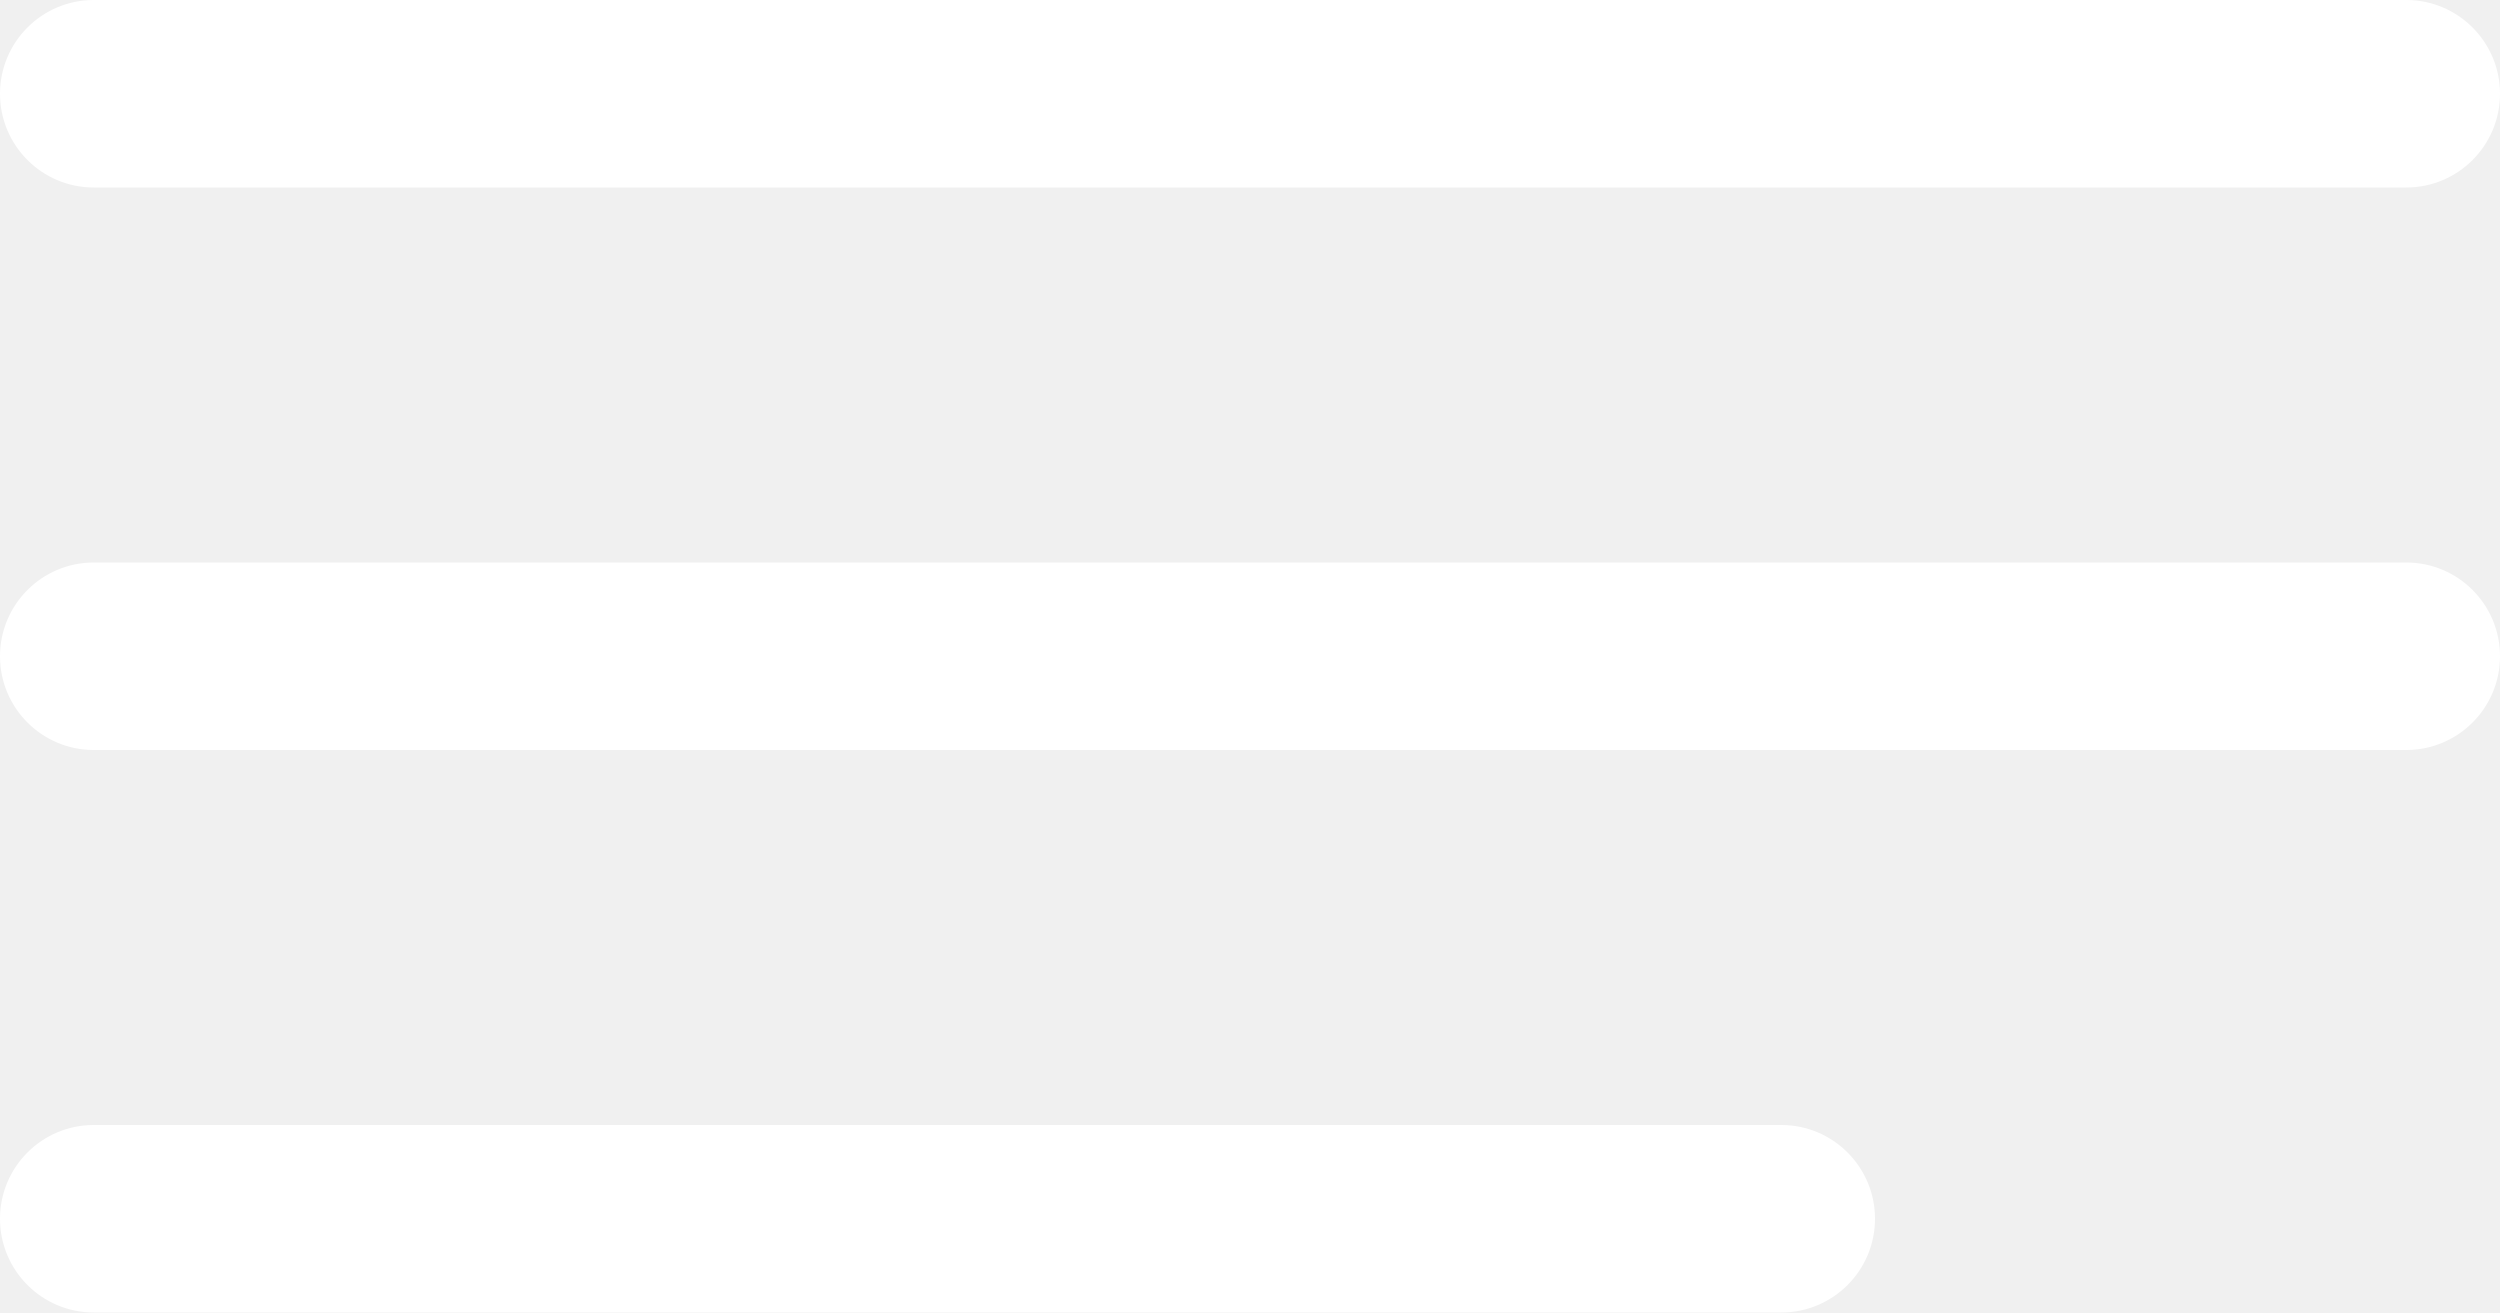
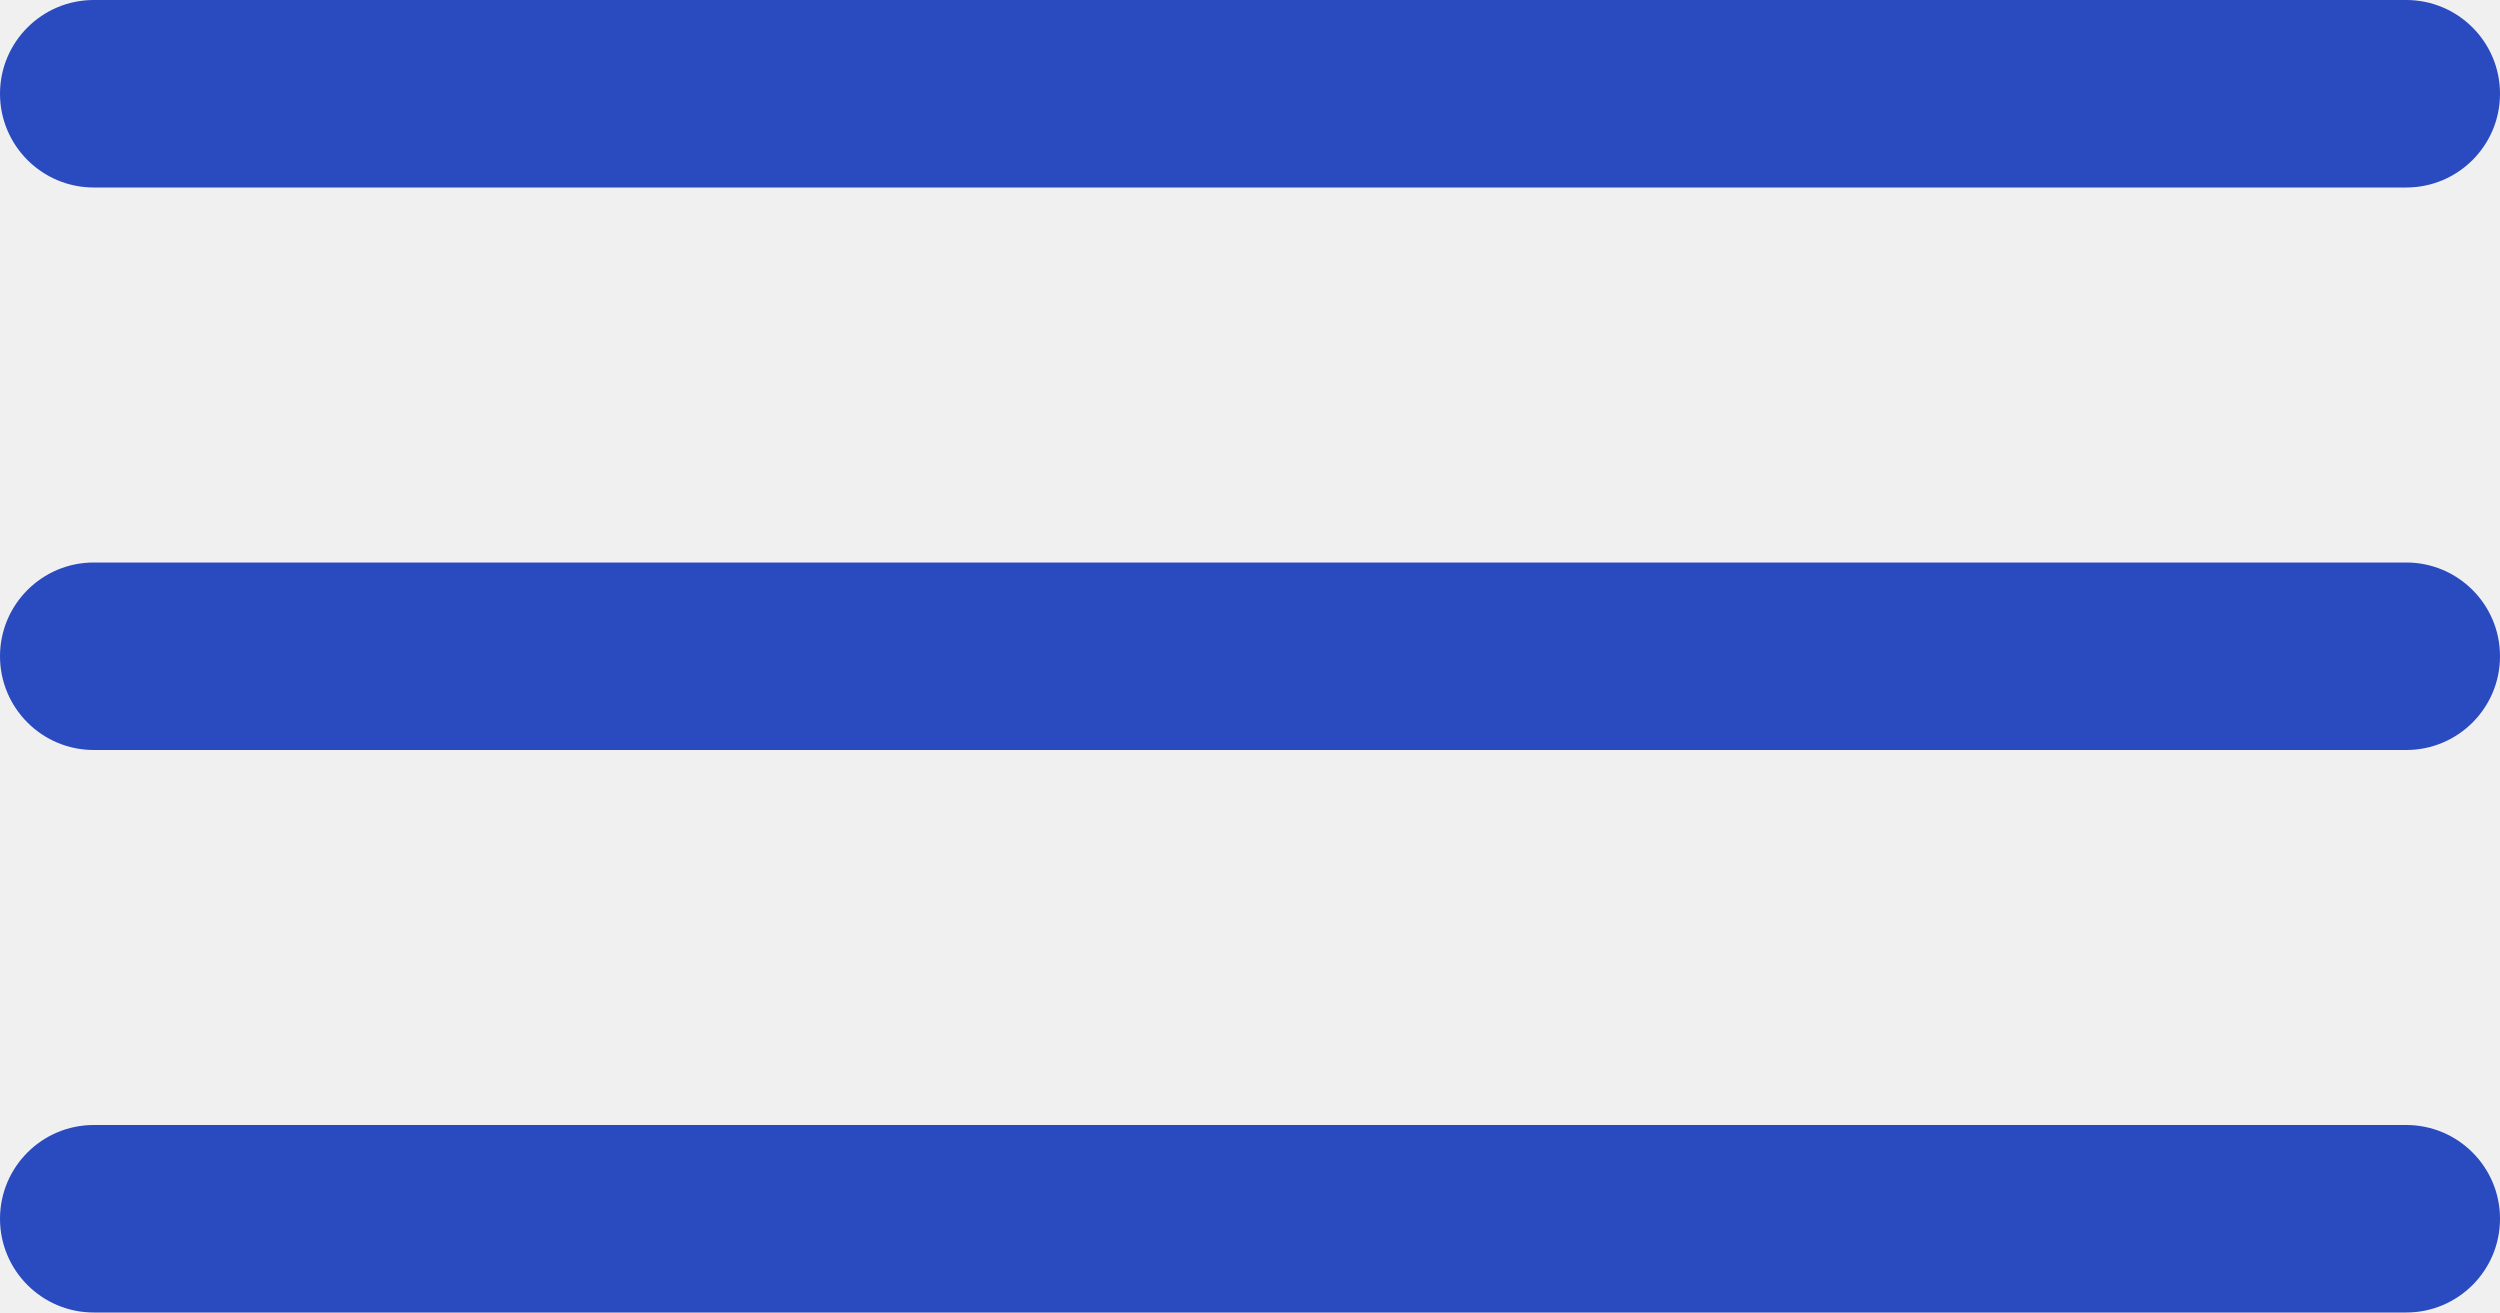
<svg xmlns="http://www.w3.org/2000/svg" width="40" height="21" viewBox="0 0 40 21" fill="none">
-   <path d="M0 10.5C0 9.672 0.672 9 1.5 9H38.5C39.328 9 40 9.672 40 10.5C40 11.328 39.328 12 38.5 12H1.5C0.672 12 0 11.328 0 10.5Z" fill="white" />
-   <path d="M0 1.5C0 0.672 0.672 0 1.5 0H38.5C39.328 0 40 0.672 40 1.5C40 2.328 39.328 3 38.5 3H1.5C0.672 3 0 2.328 0 1.5Z" fill="white" />
-   <path d="M0 19.5C0 18.672 0.672 18 1.5 18H28.5C29.328 18 30 18.672 30 19.5C30 20.328 29.328 21 28.5 21H1.5C0.672 21 0 20.328 0 19.5Z" fill="white" />
+   <path d="M0 10.5C0 9.672 0.672 9 1.5 9H38.5C39.328 9 40 9.672 40 10.5C40 11.328 39.328 12 38.5 12H1.5C0.672 12 0 11.328 0 10.5Z" fill="#2A4BC0" />
+   <path d="M0 1.5C0 0.672 0.672 0 1.5 0H38.5C39.328 0 40 0.672 40 1.5C40 2.328 39.328 3 38.5 3H1.5C0.672 3 0 2.328 0 1.5Z" fill="#2A4BC0" />
+   <path d="M0 19.5C0 18.672 0.672 18 1.5 18H38.5C39.328 18 40 18.672 40 19.5C40 20.328 39.328 21 38.5 21H1.5C0.672 21 0 20.328 0 19.5Z" fill="#2A4BC0" />
</svg>
